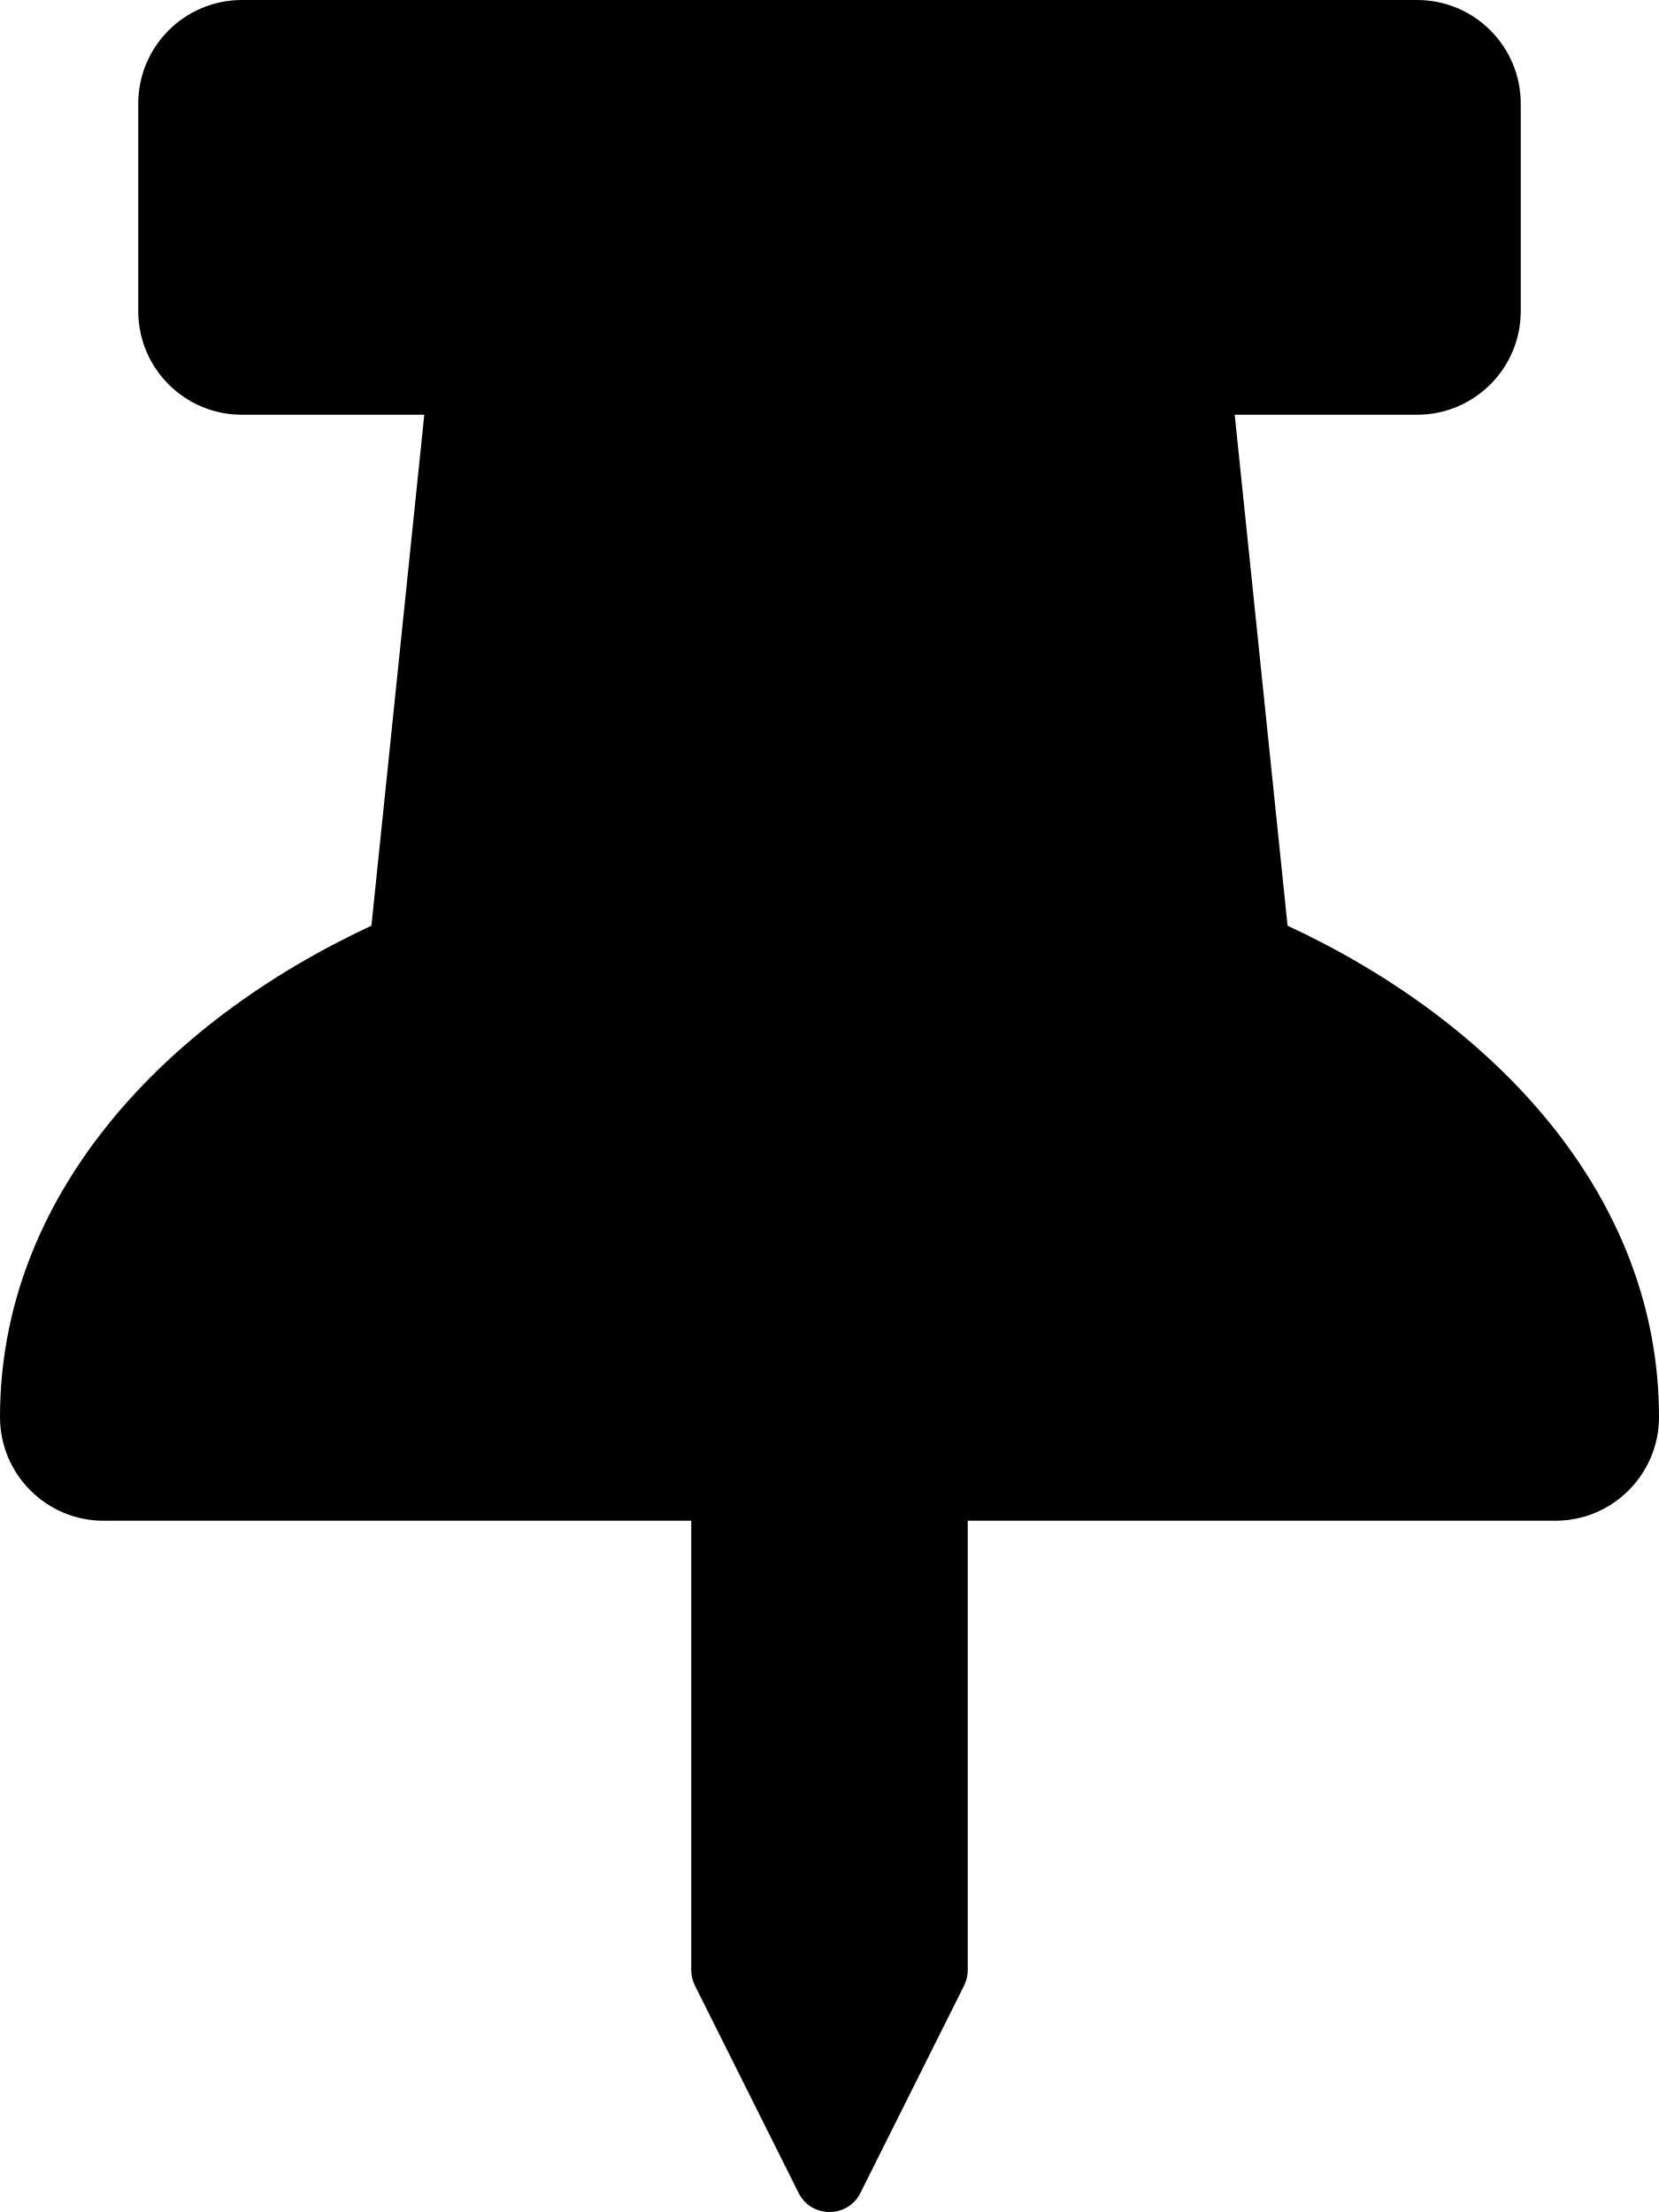
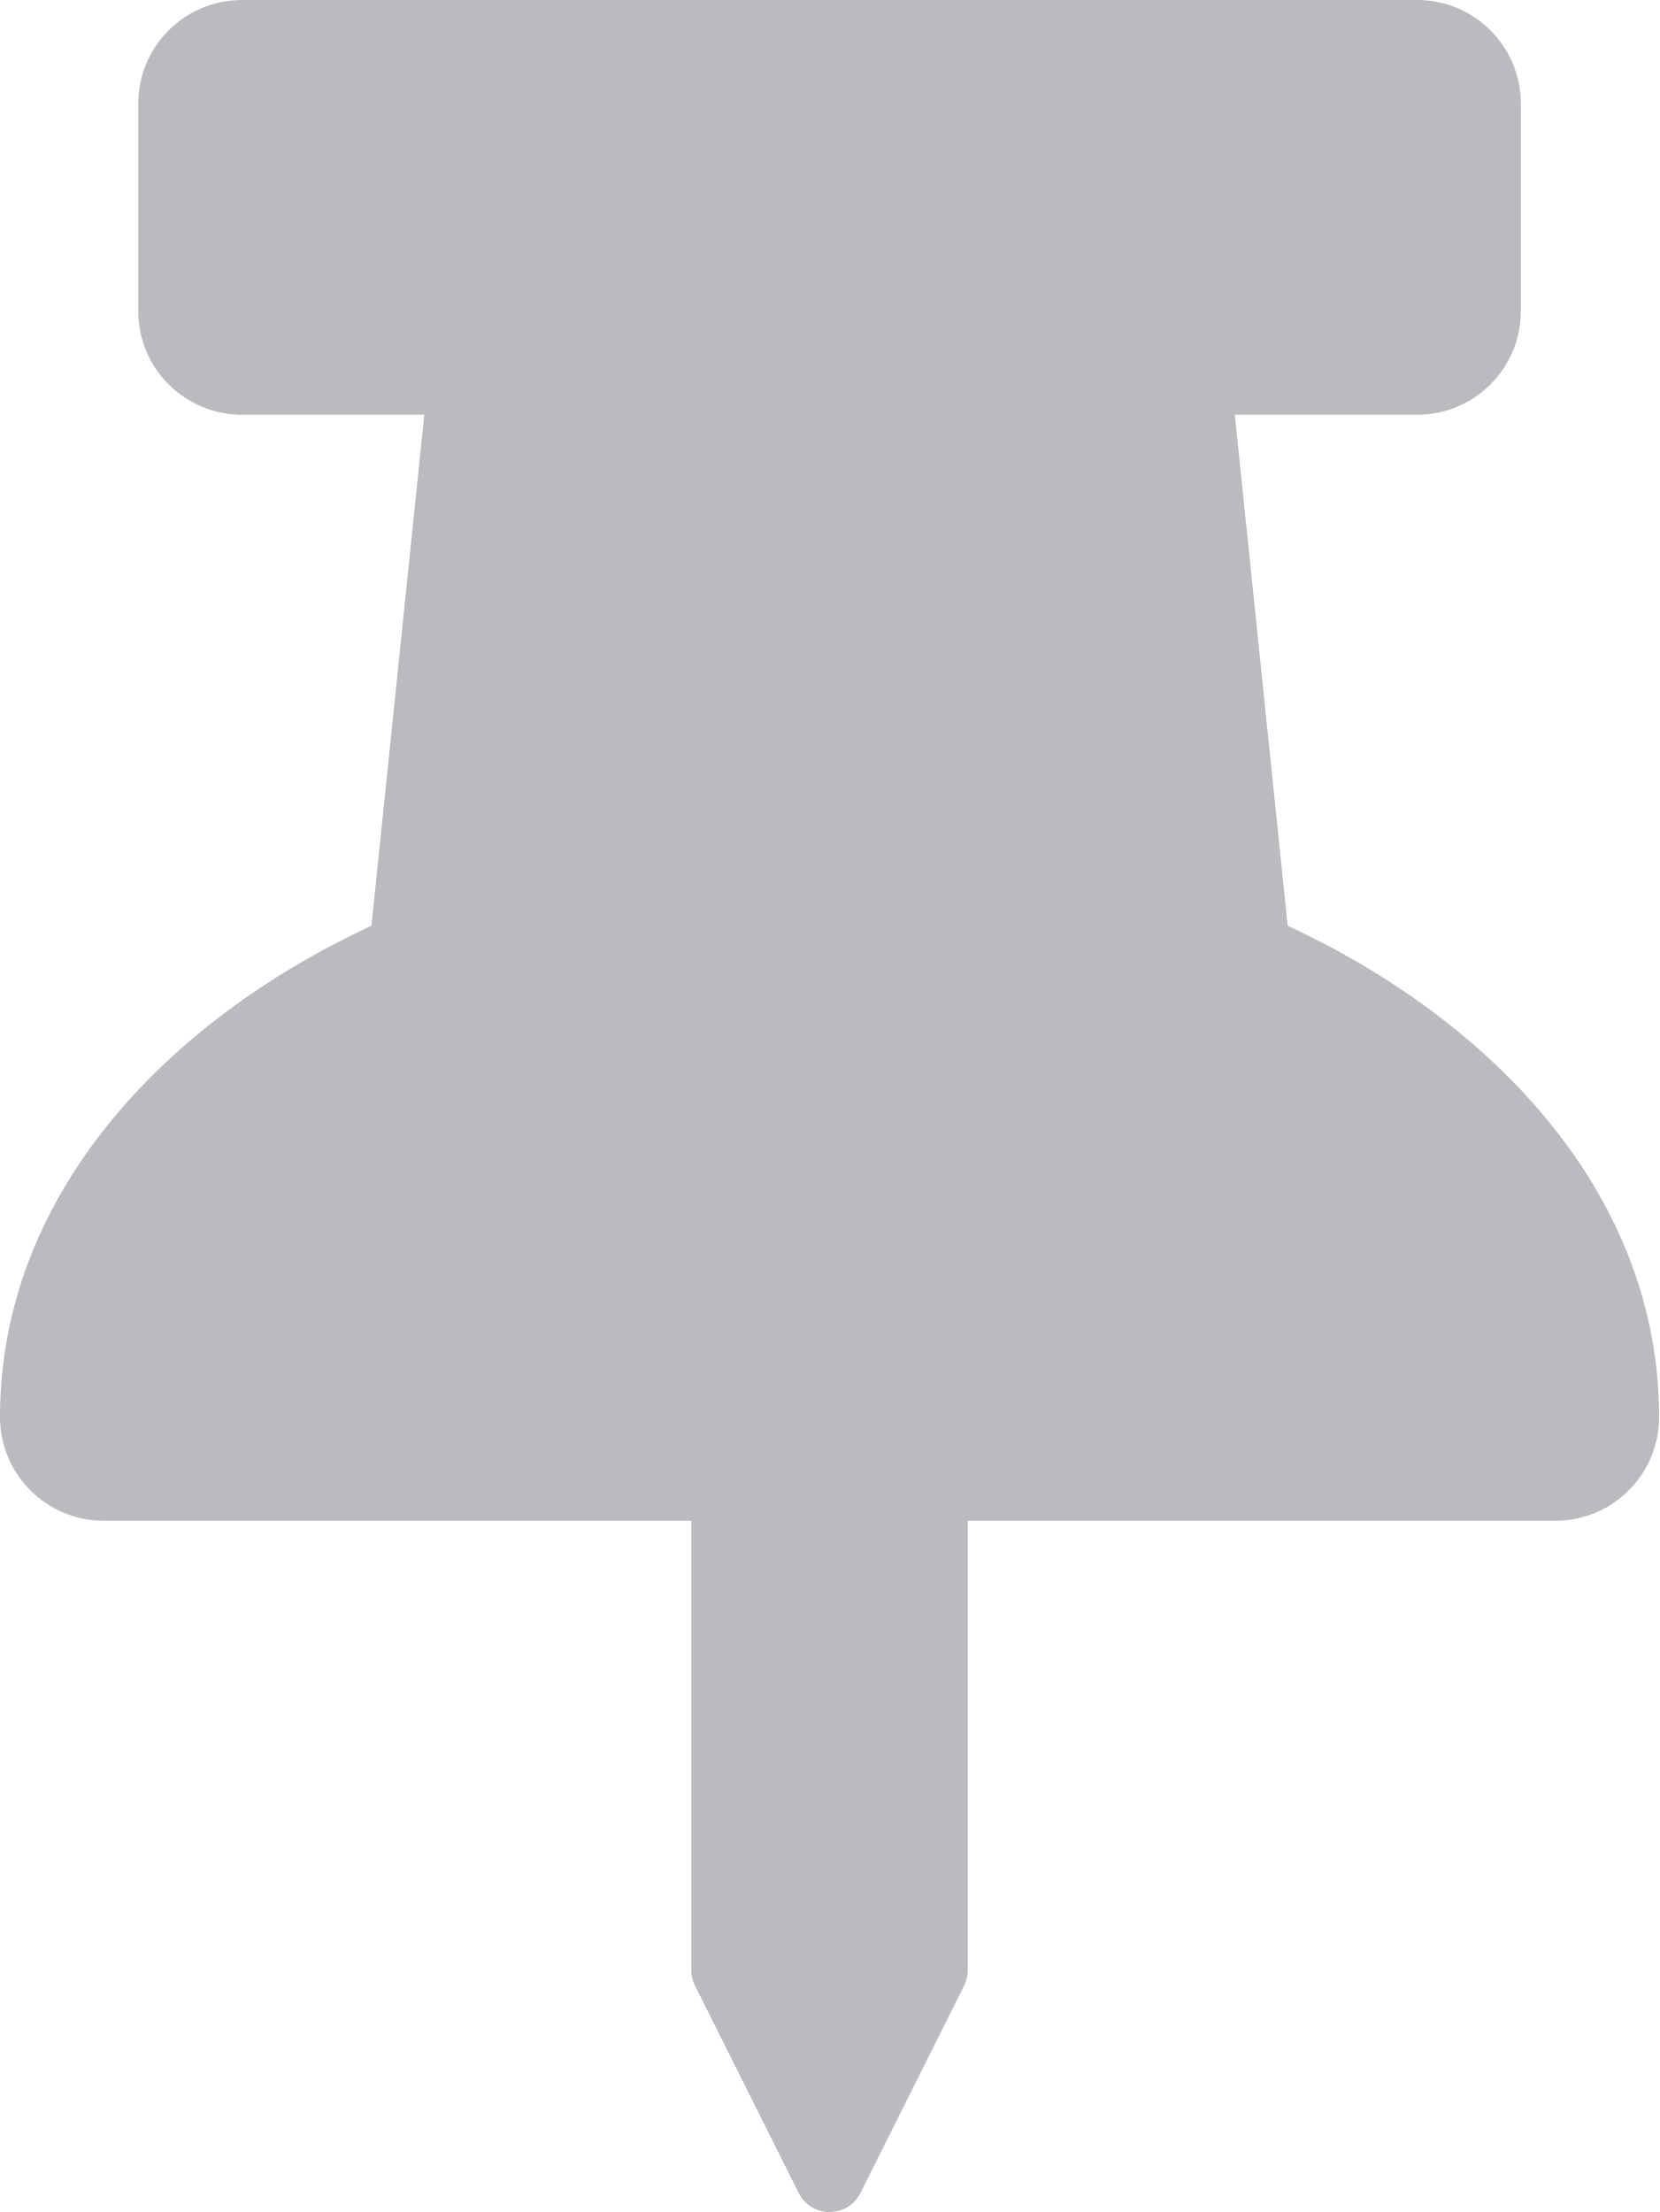
- <svg xmlns="http://www.w3.org/2000/svg" aria-hidden="true" focusable="false" data-prefix="fas" data-icon="thumbtack" class="svg-inline--fa fa-thumbtack fa-w-12" role="img" viewBox="0 0 384 512">
-   <path fill="currentColor" d="M298.028 214.267L285.793 96H328c13.255 0 24-10.745 24-24V24c0-13.255-10.745-24-24-24H56C42.745 0 32 10.745 32 24v48c0 13.255 10.745 24 24 24h42.207L85.972 214.267C37.465 236.82 0 277.261 0 328c0 13.255 10.745 24 24 24h136v104.007c0 1.242.289 2.467.845 3.578l24 48c2.941 5.882 11.364 5.893 14.311 0l24-48a8.008 8.008 0 0 0 .845-3.578V352h136c13.255 0 24-10.745 24-24-.001-51.183-37.983-91.42-85.973-113.733z" />
+ <svg xmlns="http://www.w3.org/2000/svg" width="92.16pt" height="122.88pt" viewBox="0 0 92.16 122.88">
+   <defs />
+   <path id="shape0" transform="matrix(0.24 0 0 0.24 0 0)" fill="#b9bbbe" stroke-opacity="0" stroke="#000000" stroke-width="0" stroke-linecap="square" stroke-linejoin="bevel" d="M298.028 214.267L285.793 96L328 96C341.255 96 352 85.255 352 72L352 24C352 10.745 341.255 0 328 0L56 0C42.745 0 32 10.745 32 24L32 72C32 85.255 42.745 96 56 96L98.207 96L85.972 214.267C37.465 236.82 0 277.261 0 328C0 341.255 10.745 352 24 352L160 352L160 456.007C160 457.249 160.289 458.474 160.845 459.585L184.845 507.585C187.786 513.467 196.209 513.478 199.156 507.585L223.156 459.585C223.711 458.474 224.001 457.249 224.001 456.007L224.001 352L360.001 352C373.256 352 384.001 341.255 384.001 328C384 276.817 346.018 236.58 298.028 214.267Z" />
</svg>
